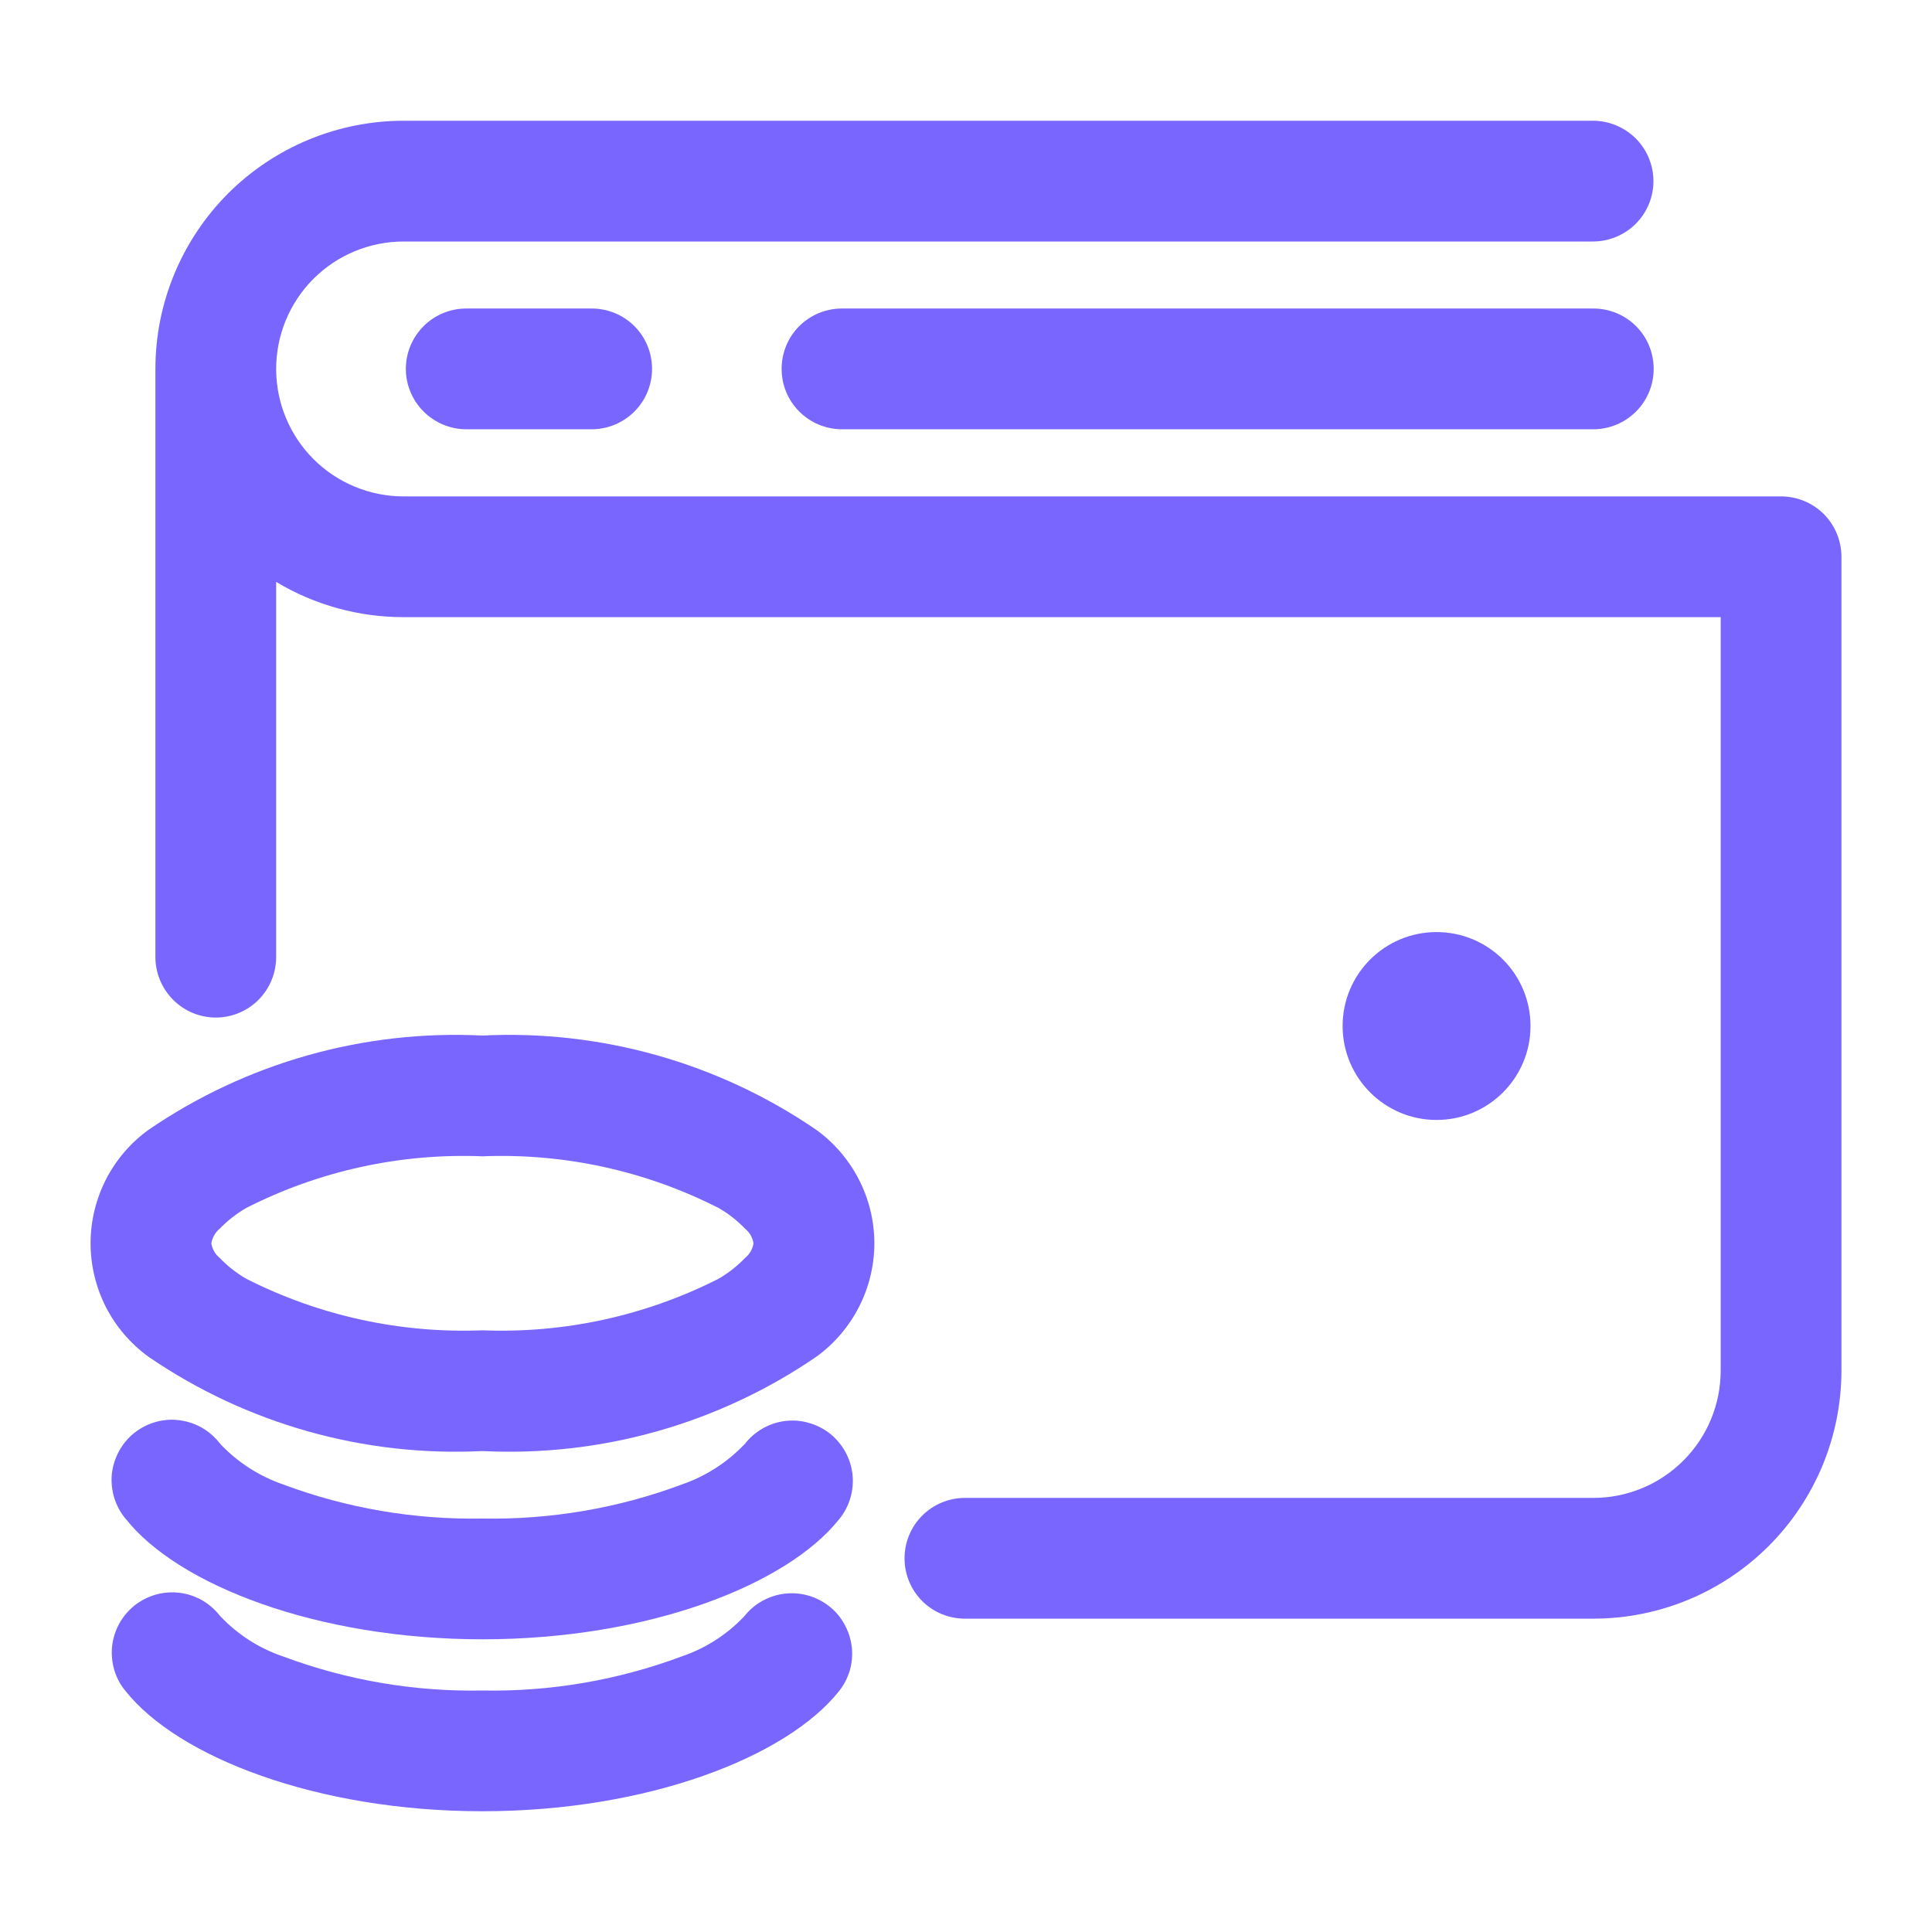
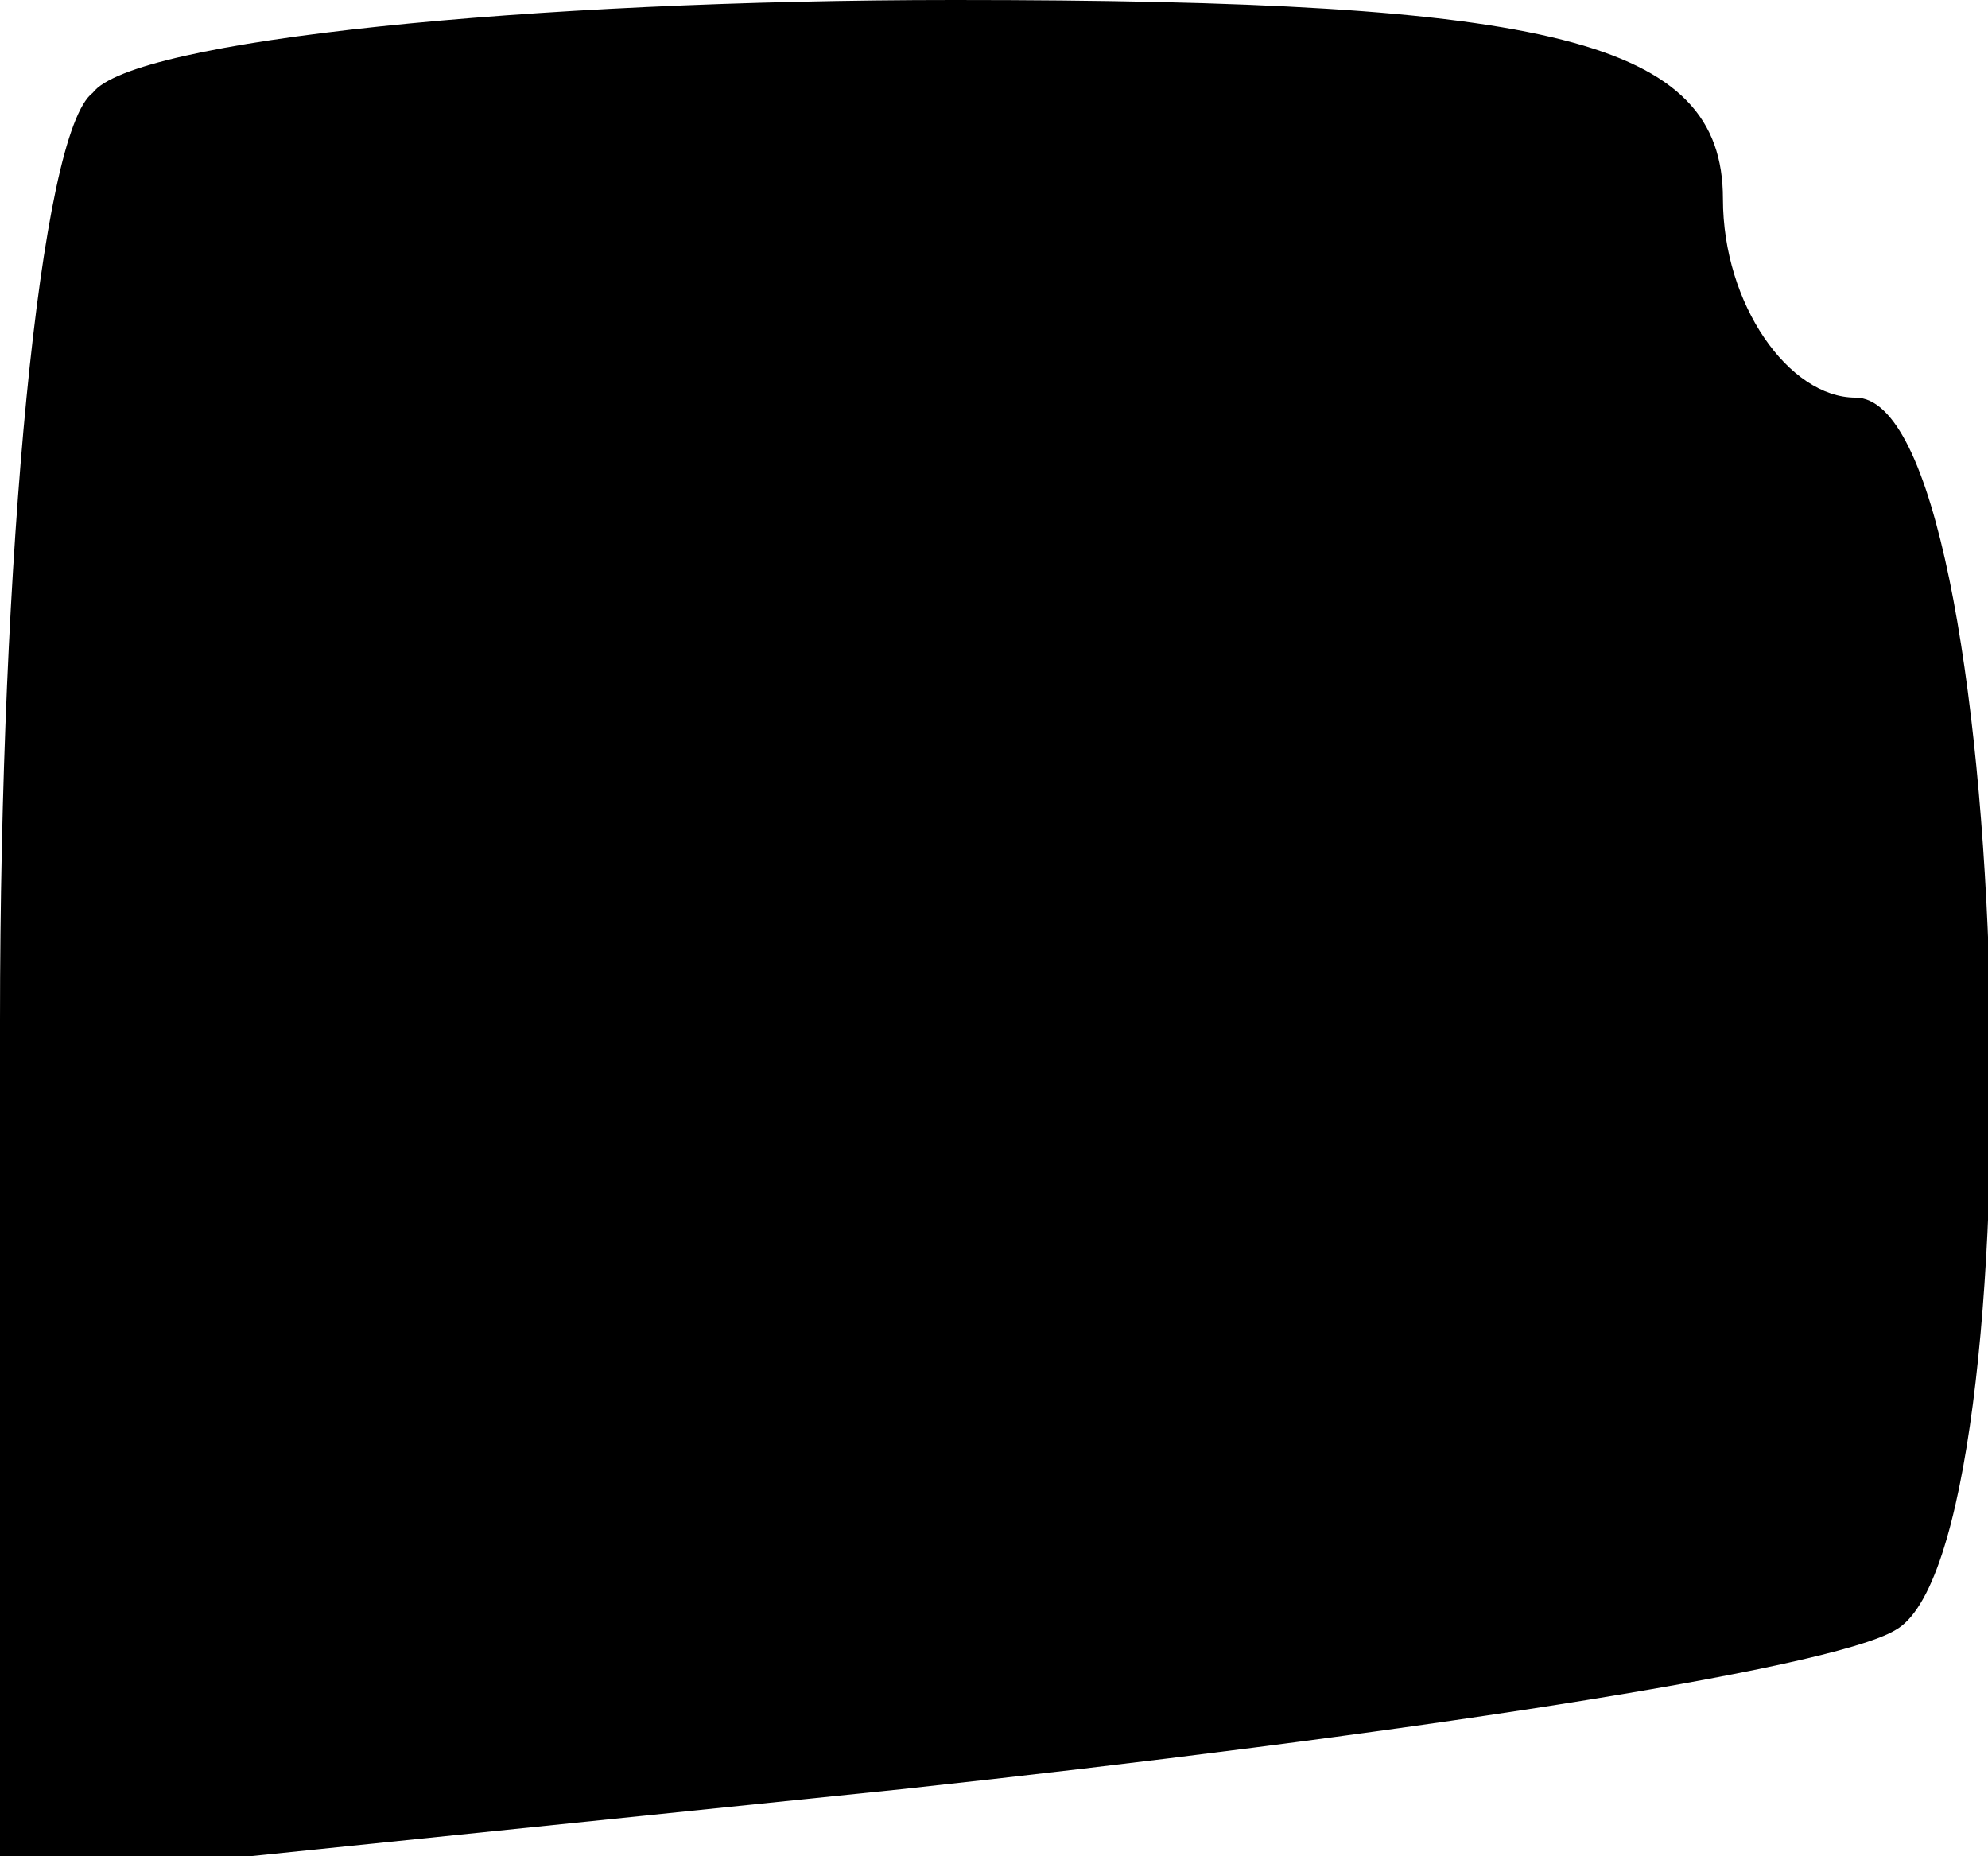
- <svg xmlns="http://www.w3.org/2000/svg" width="16" height="16" viewBox="0 0 16 16" fill="none">
-   <path d="M11.897 9.275C12.327 9.275 12.675 8.926 12.675 8.497C12.675 8.067 12.327 7.719 11.897 7.719C11.467 7.719 11.119 8.067 11.119 8.497C11.119 8.926 11.467 9.275 11.897 9.275Z" fill="#7966FF" />
-   <path fill-rule="evenodd" clip-rule="evenodd" d="M14.75 4.111H3.343C3.063 4.111 2.794 4 2.596 3.802C2.398 3.604 2.287 3.335 2.287 3.055C2.287 2.776 2.398 2.507 2.596 2.309C2.794 2.111 3.063 2 3.343 2H13.193C13.325 2 13.452 1.947 13.546 1.854C13.64 1.76 13.693 1.633 13.693 1.5C13.693 1.367 13.64 1.24 13.546 1.146C13.452 1.053 13.325 1 13.193 1H3.343C2.798 1 2.275 1.217 1.889 1.602C1.504 1.988 1.287 2.51 1.287 3.055V7.926C1.287 8.059 1.34 8.186 1.434 8.28C1.527 8.374 1.655 8.427 1.787 8.427C1.92 8.427 2.047 8.374 2.141 8.28C2.234 8.186 2.287 8.059 2.287 7.926V4.819C2.606 5.011 2.971 5.111 3.343 5.111H14.25V11.35C14.25 11.63 14.139 11.898 13.941 12.096C13.743 12.294 13.475 12.405 13.195 12.405H7.991C7.858 12.405 7.731 12.458 7.637 12.552C7.543 12.646 7.491 12.773 7.491 12.905C7.491 13.038 7.543 13.165 7.637 13.259C7.731 13.353 7.858 13.405 7.991 13.405H13.195C13.74 13.405 14.262 13.189 14.648 12.803C15.033 12.418 15.25 11.895 15.25 11.35V4.611C15.25 4.478 15.197 4.351 15.104 4.257C15.01 4.164 14.883 4.111 14.75 4.111Z" fill="#7966FF" />
-   <path fill-rule="evenodd" clip-rule="evenodd" d="M13.195 2.555H6.973C6.84 2.555 6.713 2.607 6.619 2.701C6.525 2.795 6.473 2.922 6.473 3.055C6.473 3.187 6.525 3.314 6.619 3.408C6.713 3.502 6.84 3.555 6.973 3.555H13.195C13.328 3.555 13.455 3.502 13.549 3.408C13.643 3.314 13.695 3.187 13.695 3.055C13.695 2.922 13.643 2.795 13.549 2.701C13.455 2.607 13.328 2.555 13.195 2.555Z" fill="#7966FF" />
-   <path fill-rule="evenodd" clip-rule="evenodd" d="M3.861 2.555C3.729 2.555 3.602 2.607 3.508 2.701C3.414 2.795 3.361 2.922 3.361 3.055C3.361 3.187 3.414 3.314 3.508 3.408C3.602 3.502 3.729 3.555 3.861 3.555H4.9C5.033 3.555 5.16 3.502 5.254 3.408C5.348 3.314 5.4 3.187 5.4 3.055C5.4 2.922 5.348 2.795 5.254 2.701C5.16 2.607 5.033 2.555 4.9 2.555H3.861Z" fill="#7966FF" />
-   <path fill-rule="evenodd" clip-rule="evenodd" d="M3.995 8.576C3.013 8.527 2.042 8.801 1.231 9.356C1.082 9.463 0.961 9.605 0.877 9.768C0.794 9.932 0.75 10.113 0.75 10.296C0.75 10.48 0.794 10.661 0.877 10.825C0.961 10.988 1.082 11.129 1.231 11.237C2.042 11.792 3.013 12.066 3.995 12.017C4.977 12.066 5.948 11.792 6.759 11.237C6.908 11.13 7.029 10.988 7.113 10.825C7.197 10.661 7.241 10.48 7.241 10.296C7.241 10.113 7.197 9.932 7.113 9.768C7.029 9.605 6.908 9.463 6.759 9.356C5.948 8.801 4.977 8.527 3.995 8.576ZM6.171 10.417C6.106 10.485 6.032 10.543 5.951 10.59C5.346 10.897 4.673 11.044 3.995 11.017C3.317 11.044 2.644 10.897 2.039 10.59C1.958 10.543 1.884 10.485 1.819 10.417C1.782 10.387 1.758 10.344 1.75 10.297C1.758 10.25 1.782 10.207 1.819 10.176C1.884 10.109 1.958 10.051 2.039 10.004C2.644 9.696 3.317 9.549 3.995 9.576C4.673 9.549 5.346 9.696 5.951 10.004C6.032 10.05 6.106 10.109 6.171 10.176C6.208 10.207 6.233 10.249 6.24 10.297C6.233 10.344 6.208 10.387 6.171 10.417Z" fill="#7966FF" />
-   <path fill-rule="evenodd" clip-rule="evenodd" d="M6.167 11.959C6.023 12.111 5.844 12.226 5.646 12.294C5.119 12.491 4.559 12.586 3.996 12.576C3.433 12.586 2.873 12.491 2.346 12.294C2.148 12.226 1.969 12.111 1.825 11.959C1.784 11.905 1.734 11.86 1.676 11.826C1.618 11.792 1.554 11.771 1.488 11.762C1.422 11.753 1.354 11.758 1.29 11.776C1.225 11.794 1.165 11.825 1.112 11.867C1.06 11.908 1.017 11.96 0.985 12.019C0.953 12.078 0.933 12.143 0.926 12.209C0.92 12.276 0.927 12.343 0.947 12.407C0.967 12.471 0.999 12.53 1.043 12.581C1.476 13.126 2.625 13.576 3.996 13.576C5.368 13.576 6.517 13.126 6.95 12.581C6.992 12.53 7.023 12.471 7.042 12.407C7.061 12.344 7.067 12.277 7.06 12.211C7.053 12.146 7.033 12.082 7.001 12.024C6.969 11.966 6.926 11.915 6.874 11.873C6.822 11.832 6.763 11.802 6.699 11.784C6.636 11.765 6.569 11.76 6.503 11.768C6.437 11.776 6.374 11.797 6.316 11.83C6.259 11.863 6.208 11.906 6.168 11.959H6.167Z" fill="#7966FF" />
-   <path fill-rule="evenodd" clip-rule="evenodd" d="M6.166 13.383C6.022 13.536 5.843 13.651 5.645 13.718C5.117 13.915 4.557 14.011 3.994 14C3.431 14.011 2.872 13.915 2.344 13.718C2.146 13.651 1.967 13.536 1.823 13.383C1.782 13.331 1.732 13.286 1.674 13.253C1.616 13.22 1.553 13.199 1.487 13.191C1.421 13.183 1.354 13.188 1.29 13.206C1.226 13.224 1.166 13.255 1.114 13.296C1.062 13.338 1.019 13.389 0.987 13.447C0.955 13.506 0.935 13.57 0.928 13.636C0.922 13.702 0.928 13.769 0.947 13.832C0.966 13.896 0.998 13.955 1.041 14.006C1.474 14.55 2.623 15 3.994 15C5.366 15 6.515 14.55 6.948 14.006C6.989 13.955 7.019 13.896 7.038 13.833C7.056 13.77 7.061 13.704 7.054 13.638C7.046 13.573 7.026 13.51 6.994 13.453C6.963 13.395 6.92 13.344 6.868 13.303C6.817 13.263 6.758 13.232 6.695 13.214C6.632 13.196 6.566 13.191 6.5 13.198C6.435 13.205 6.372 13.226 6.315 13.257C6.257 13.289 6.206 13.332 6.166 13.383Z" fill="#7966FF" />
+ <svg xmlns="http://www.w3.org/2000/svg" version="1.0" width="15pt" height="14pt" viewBox="0 0 15 14" preserveAspectRatio="xMidYMid meet">
+   <g transform="translate(0,14) scale(0.1,-0.1)" fill="#000000" stroke="none">
+     <path d="M7 133 c-4 -3 -7 -35 -7 -70 l0 -65 68 7 c37 4 70 9 75 12 11 6 9 93 -3 93 -5 0 -10 7 -10 15 0 12 -13 15 -58 15 -32 0 -62 -3 -65 -7z" />
+   </g>
</svg>
